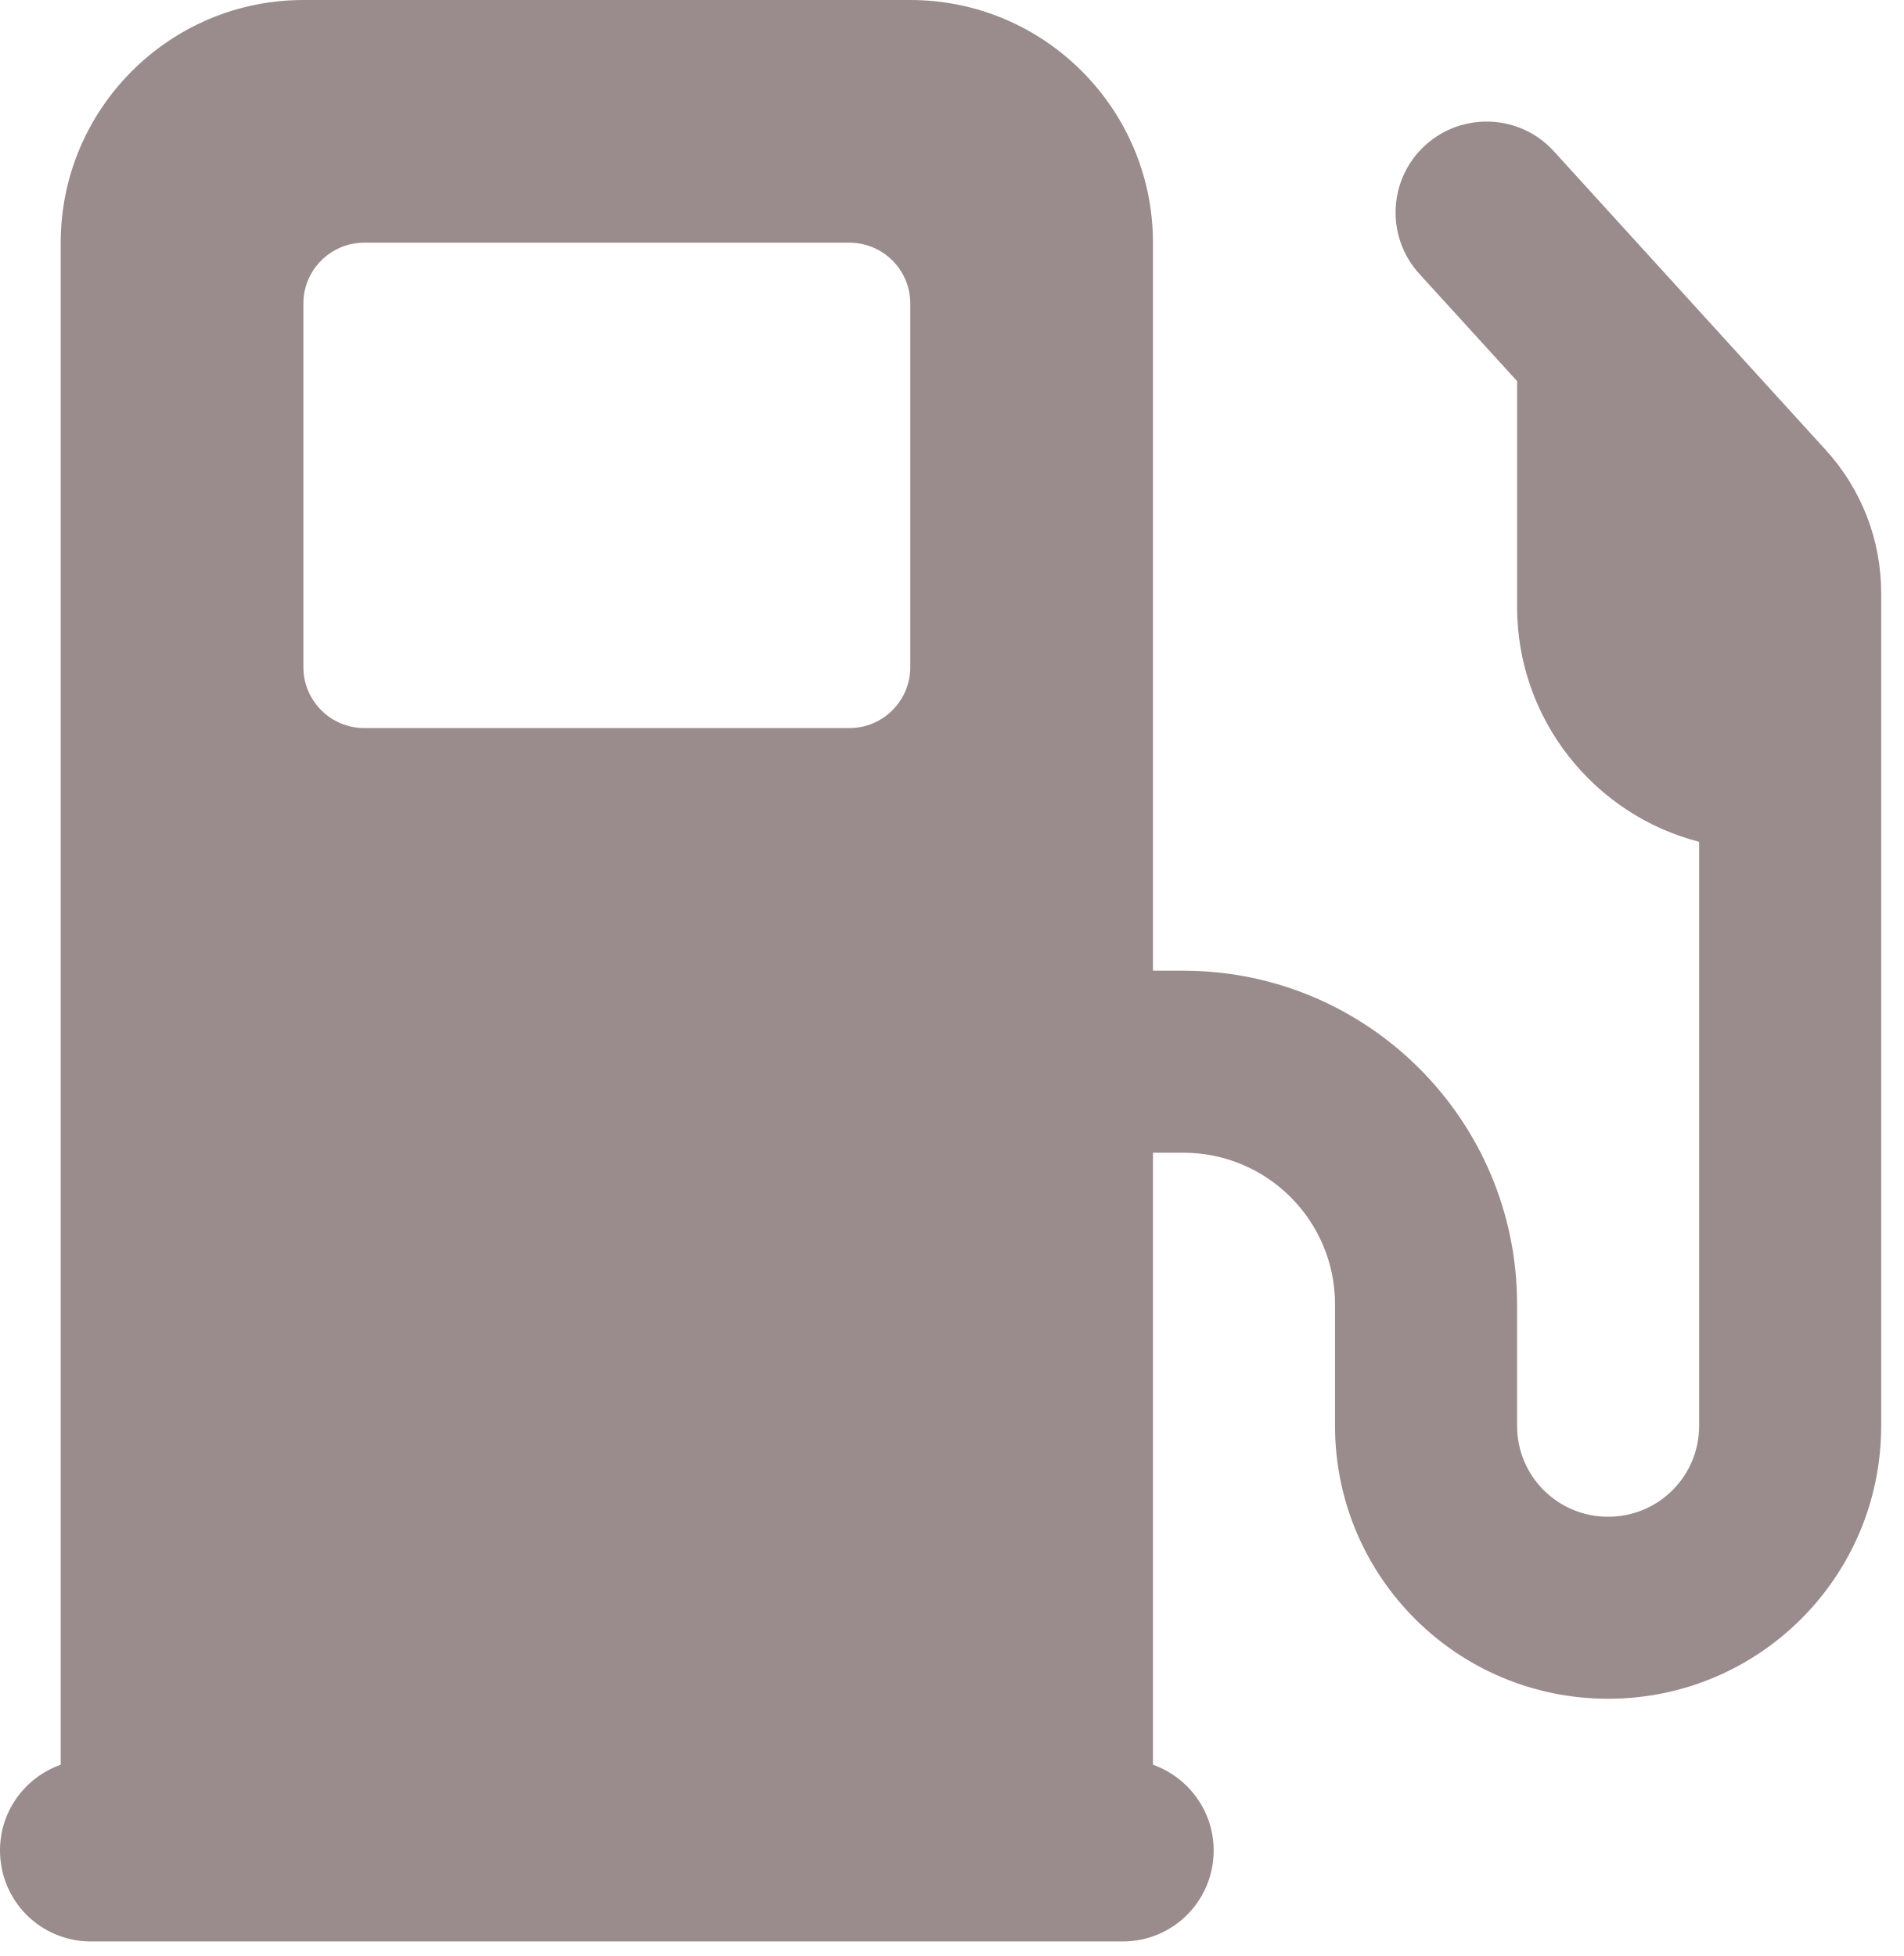
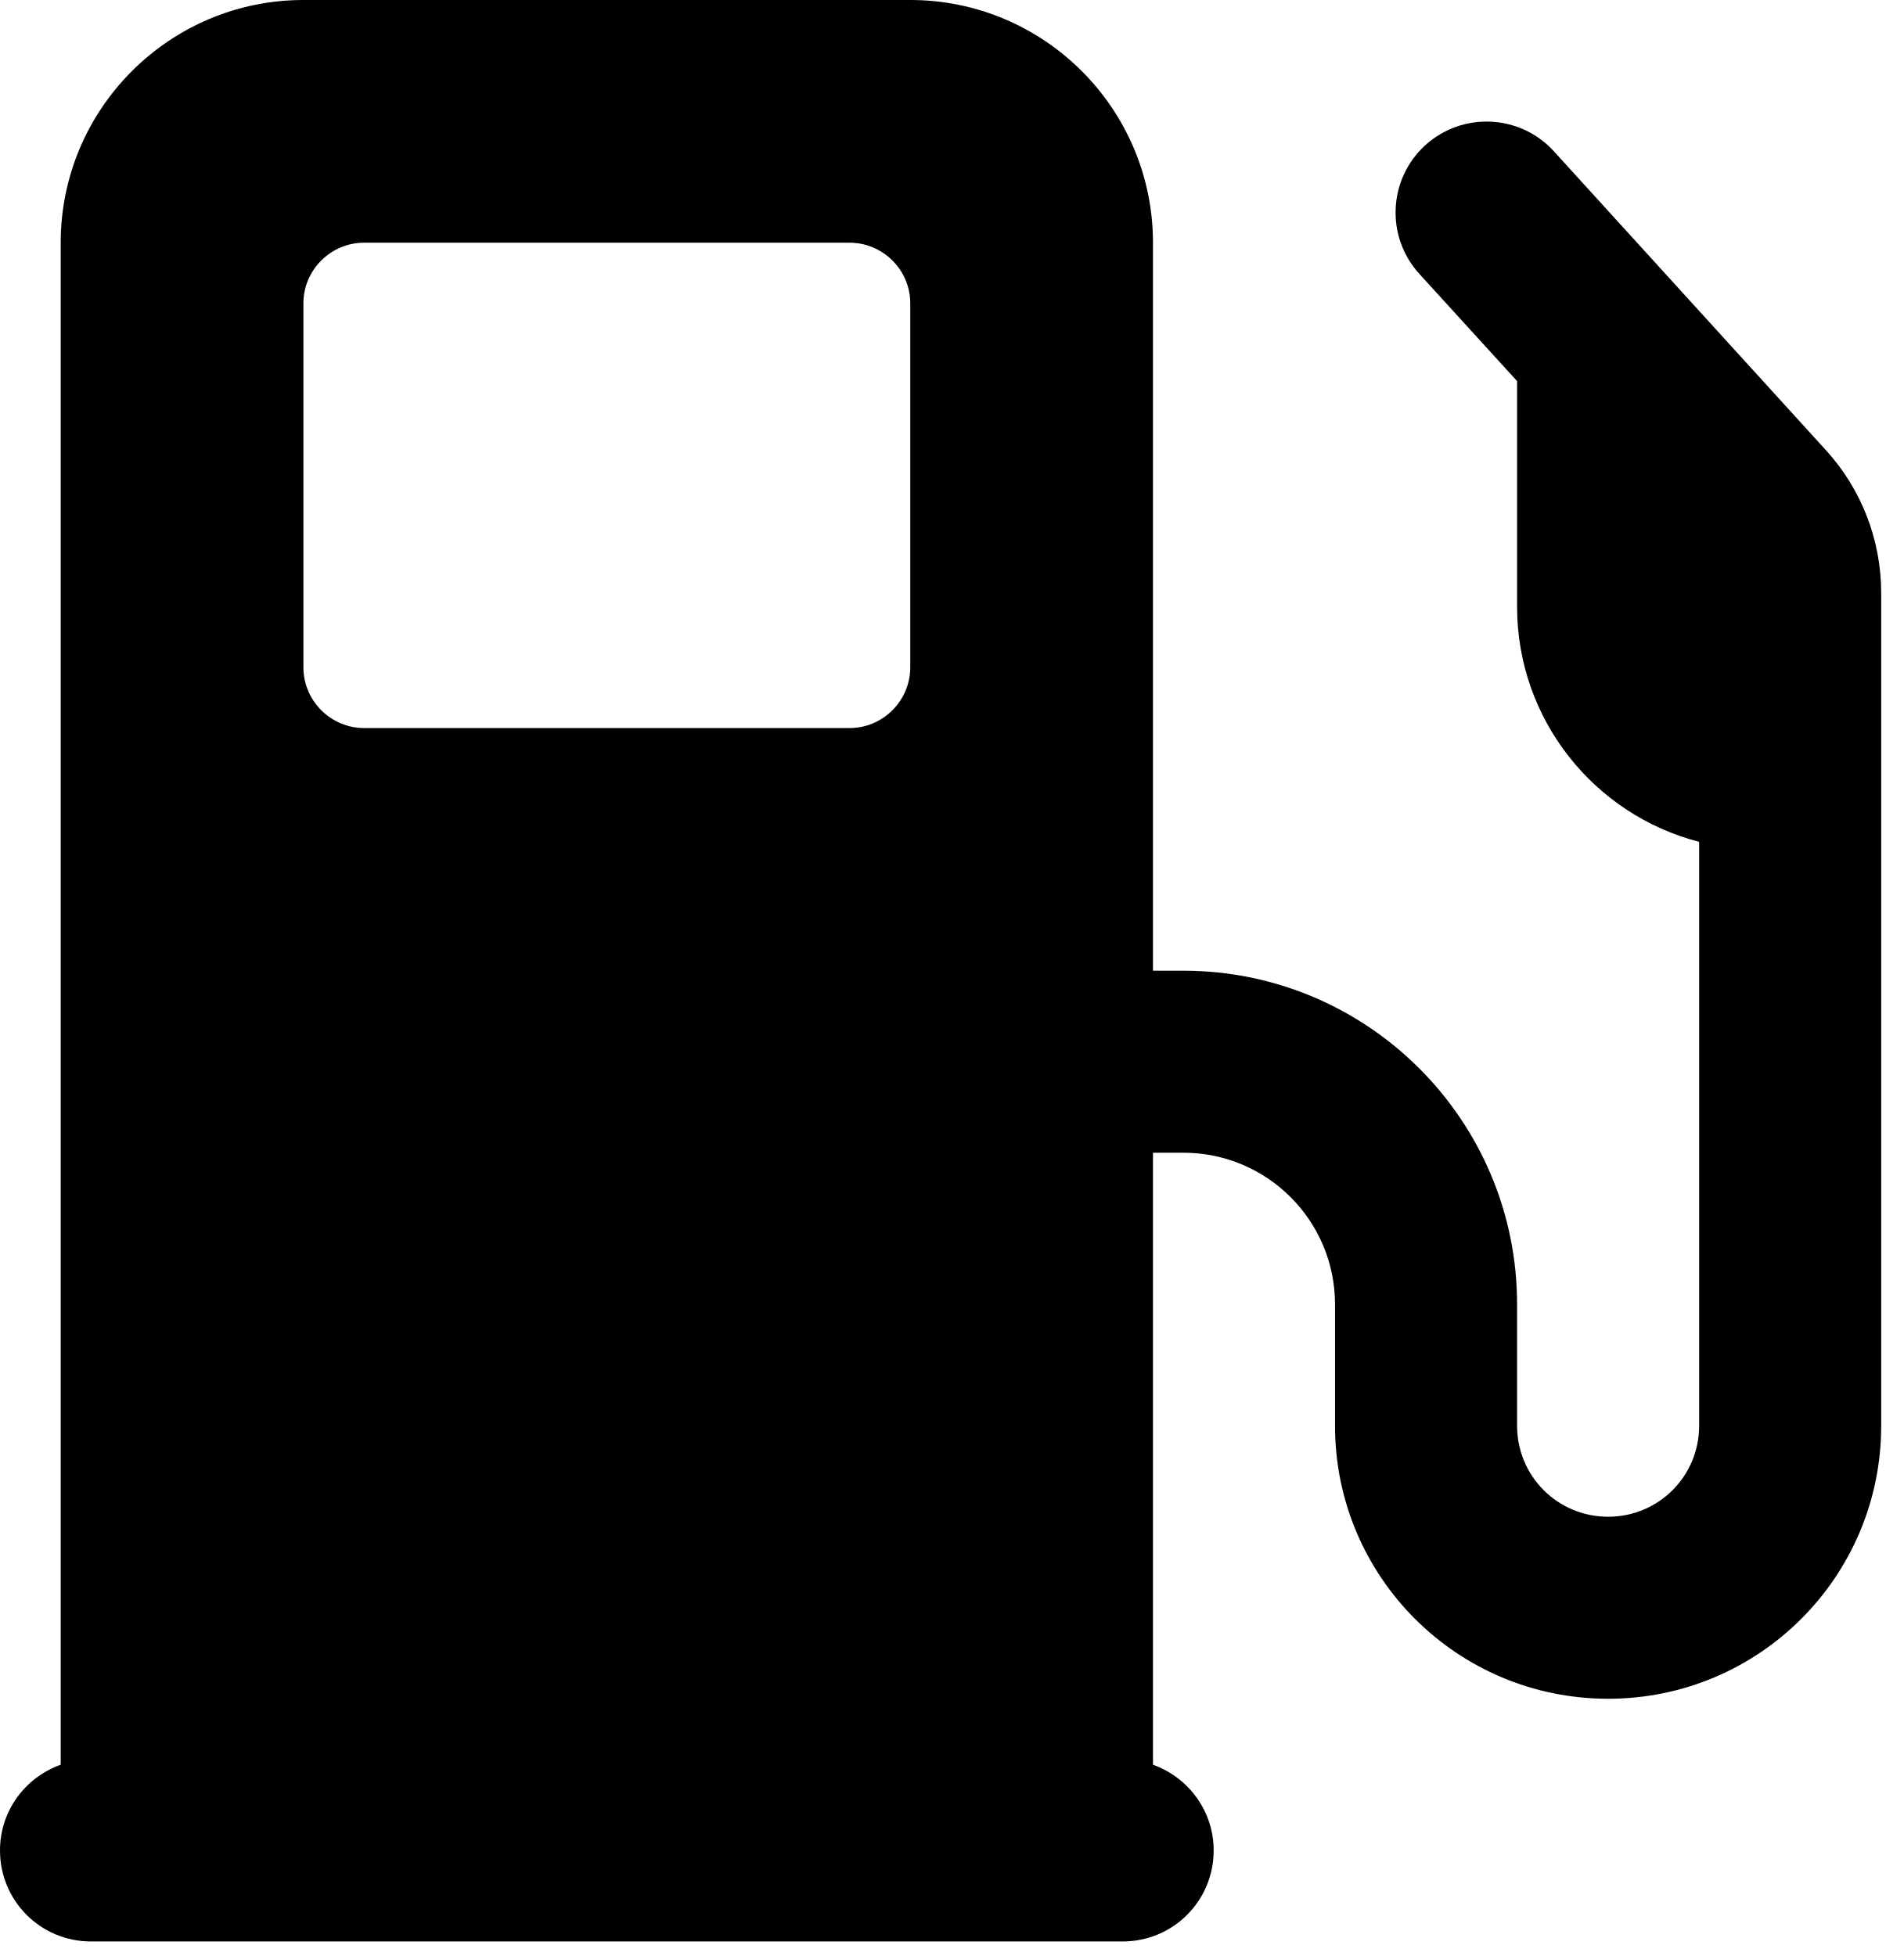
- <svg xmlns="http://www.w3.org/2000/svg" width="36" height="37" viewBox="0 0 36 37" fill="none">
-   <path d="M1.148 4.591C1.148 2.059 3.206 0 5.738 0H17.215C19.747 0 21.805 2.059 21.805 4.591V18.362H22.379C25.865 18.362 28.691 21.189 28.691 24.674V26.97C28.691 27.924 29.459 28.691 30.413 28.691C31.367 28.691 32.134 27.924 32.134 26.97V15.924C30.154 15.414 28.691 13.614 28.691 11.476V7.209L26.841 5.179C26.202 4.476 26.253 3.386 26.955 2.747C27.658 2.109 28.749 2.159 29.387 2.862L34.53 8.514C35.204 9.253 35.577 10.214 35.577 11.218V26.97C35.577 29.825 33.267 32.134 30.413 32.134C27.558 32.134 25.248 29.825 25.248 26.97V24.674C25.248 23.089 23.964 21.805 22.379 21.805H21.805V33.382C22.472 33.619 22.953 34.257 22.953 35.003C22.953 35.957 22.186 36.725 21.232 36.725H1.721C0.767 36.725 0 35.957 0 35.003C0 34.25 0.481 33.619 1.148 33.382V4.591ZM5.738 5.738V12.624C5.738 13.255 6.255 13.772 6.886 13.772H16.067C16.698 13.772 17.215 13.255 17.215 12.624V5.738C17.215 5.107 16.698 4.591 16.067 4.591H6.886C6.255 4.591 5.738 5.107 5.738 5.738Z" fill="#9A8C8C" />
+ <svg xmlns="http://www.w3.org/2000/svg" width="36" height="37" viewBox="0 0 36 37" fill="currentColor">
+   <path d="M1.148 4.591C1.148 2.059 3.206 0 5.738 0H17.215C19.747 0 21.805 2.059 21.805 4.591V18.362H22.379C25.865 18.362 28.691 21.189 28.691 24.674V26.97C28.691 27.924 29.459 28.691 30.413 28.691C31.367 28.691 32.134 27.924 32.134 26.97V15.924C30.154 15.414 28.691 13.614 28.691 11.476V7.209L26.841 5.179C26.202 4.476 26.253 3.386 26.955 2.747C27.658 2.109 28.749 2.159 29.387 2.862L34.53 8.514C35.204 9.253 35.577 10.214 35.577 11.218V26.97C35.577 29.825 33.267 32.134 30.413 32.134C27.558 32.134 25.248 29.825 25.248 26.97V24.674C25.248 23.089 23.964 21.805 22.379 21.805H21.805V33.382C22.472 33.619 22.953 34.257 22.953 35.003C22.953 35.957 22.186 36.725 21.232 36.725H1.721C0.767 36.725 0 35.957 0 35.003C0 34.25 0.481 33.619 1.148 33.382V4.591ZM5.738 5.738V12.624C5.738 13.255 6.255 13.772 6.886 13.772H16.067C16.698 13.772 17.215 13.255 17.215 12.624V5.738C17.215 5.107 16.698 4.591 16.067 4.591H6.886C6.255 4.591 5.738 5.107 5.738 5.738Z" />
</svg>
